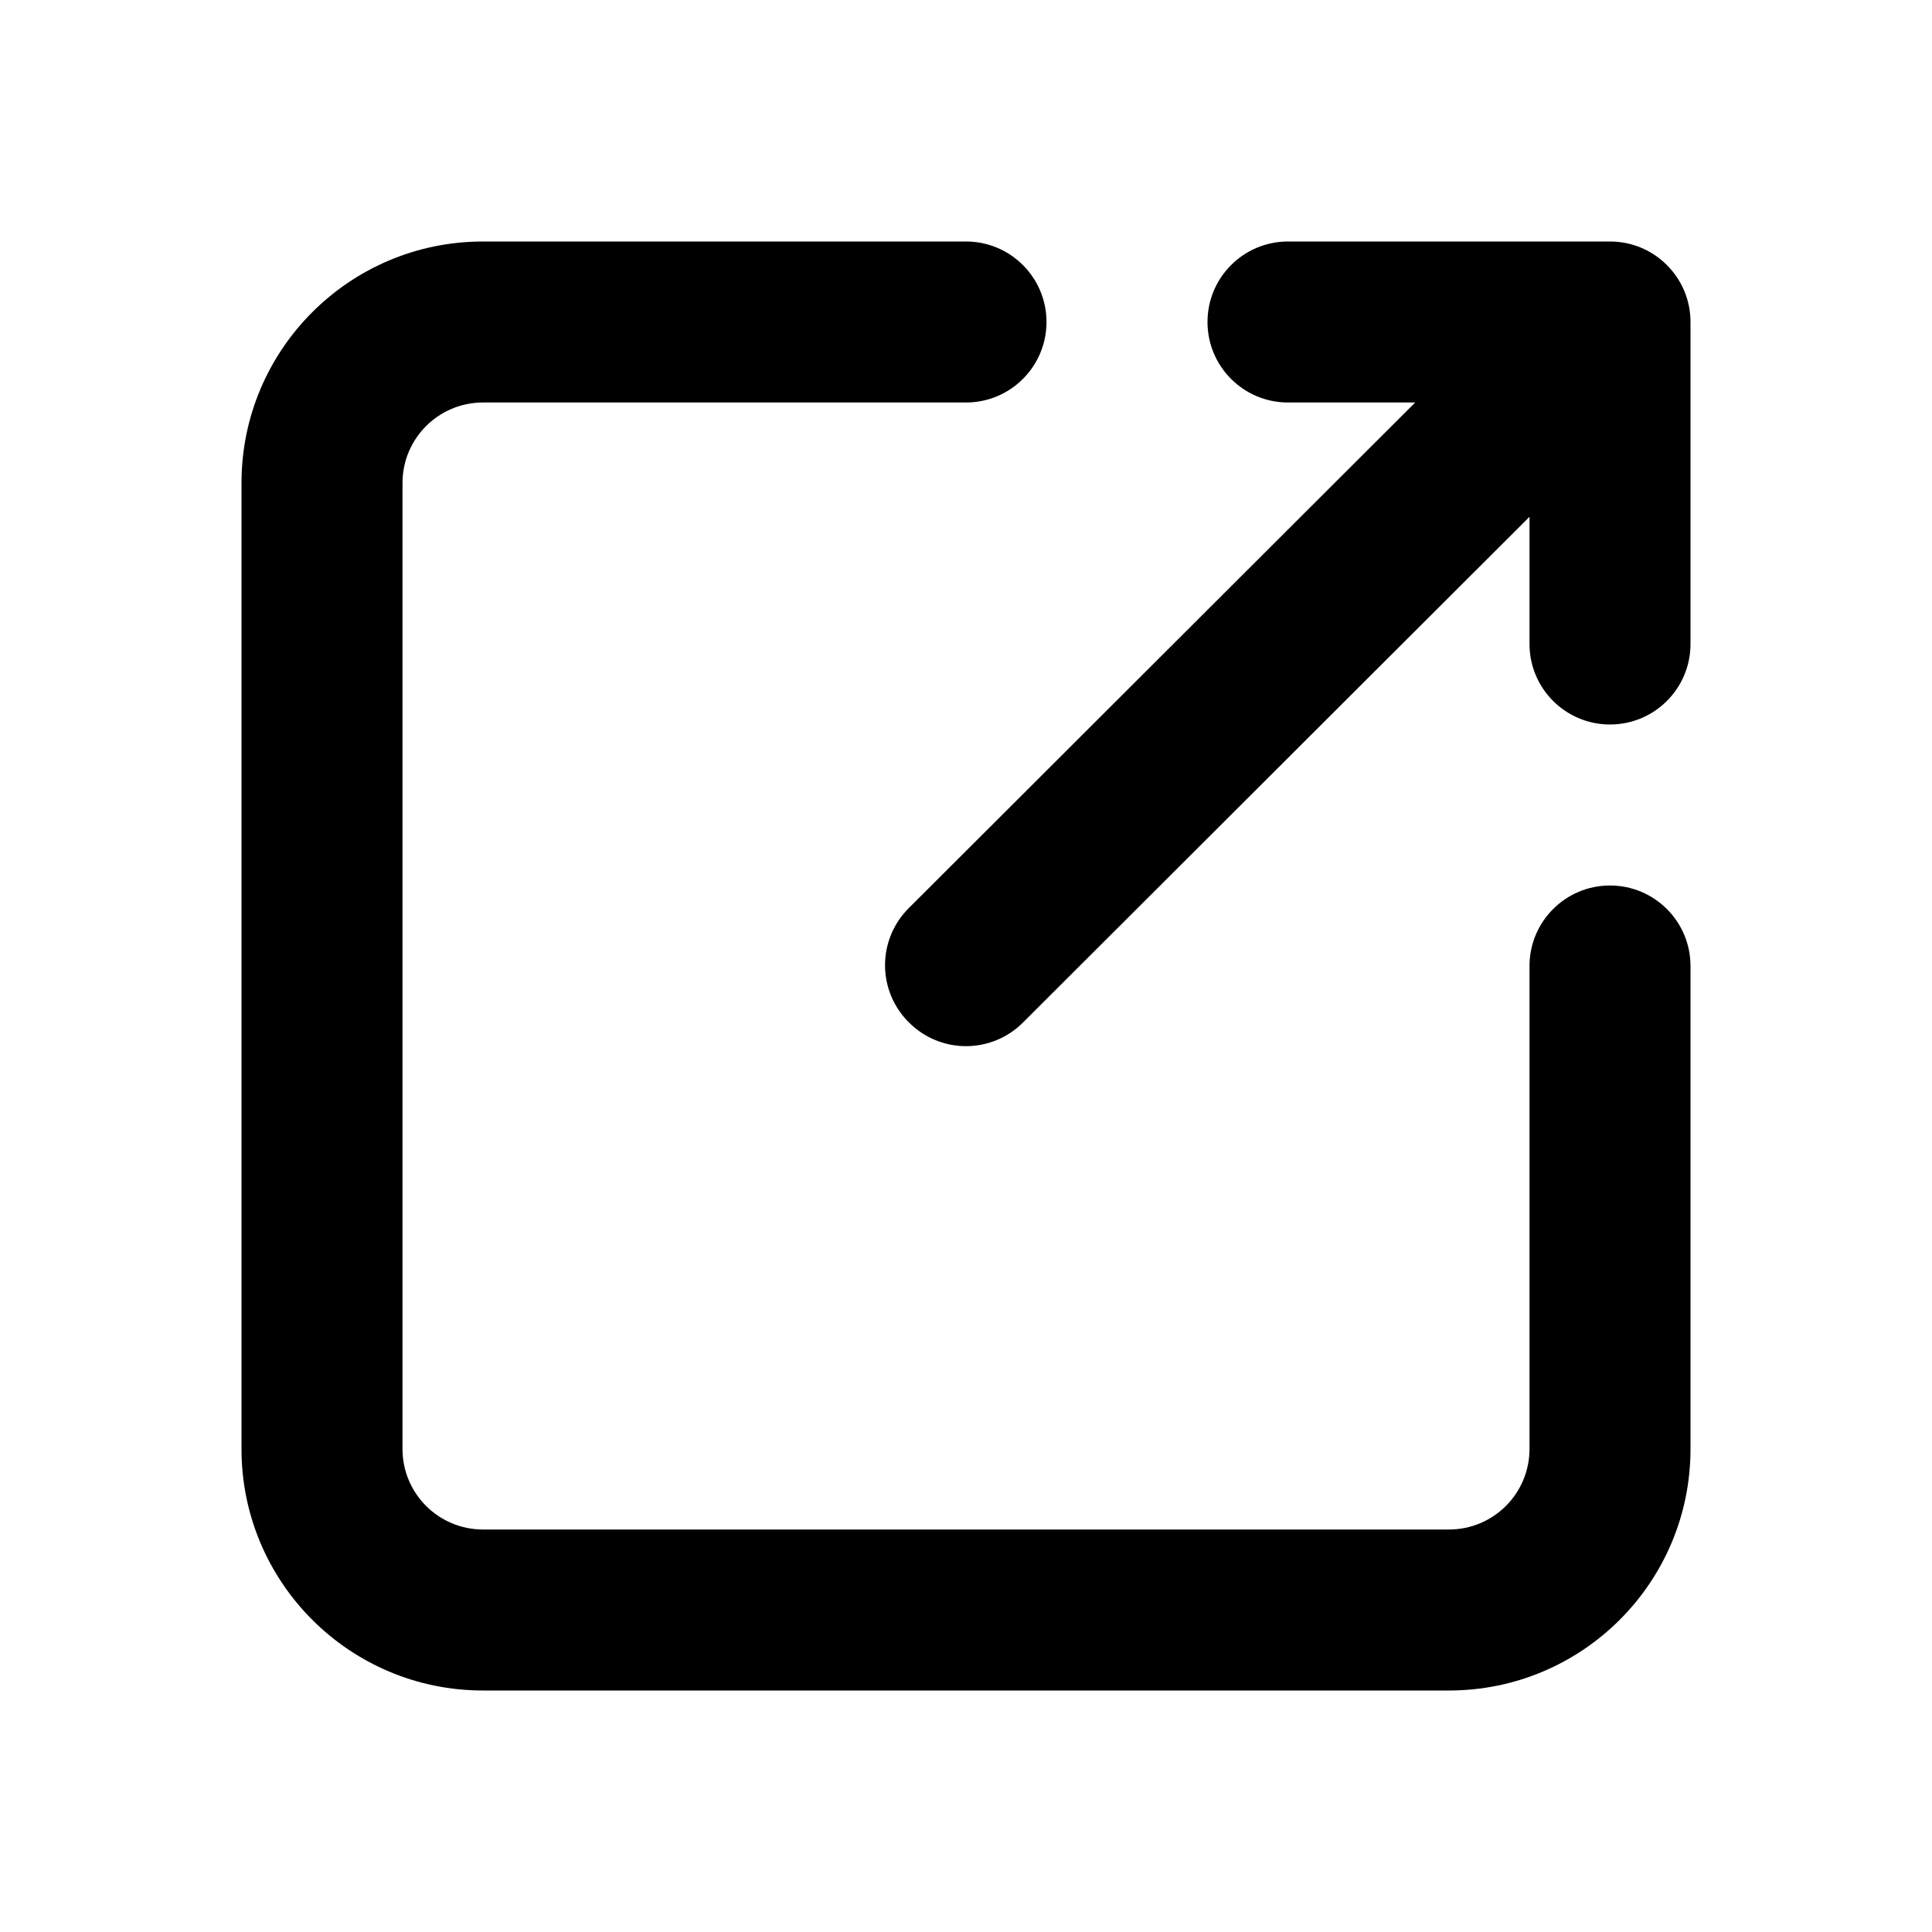
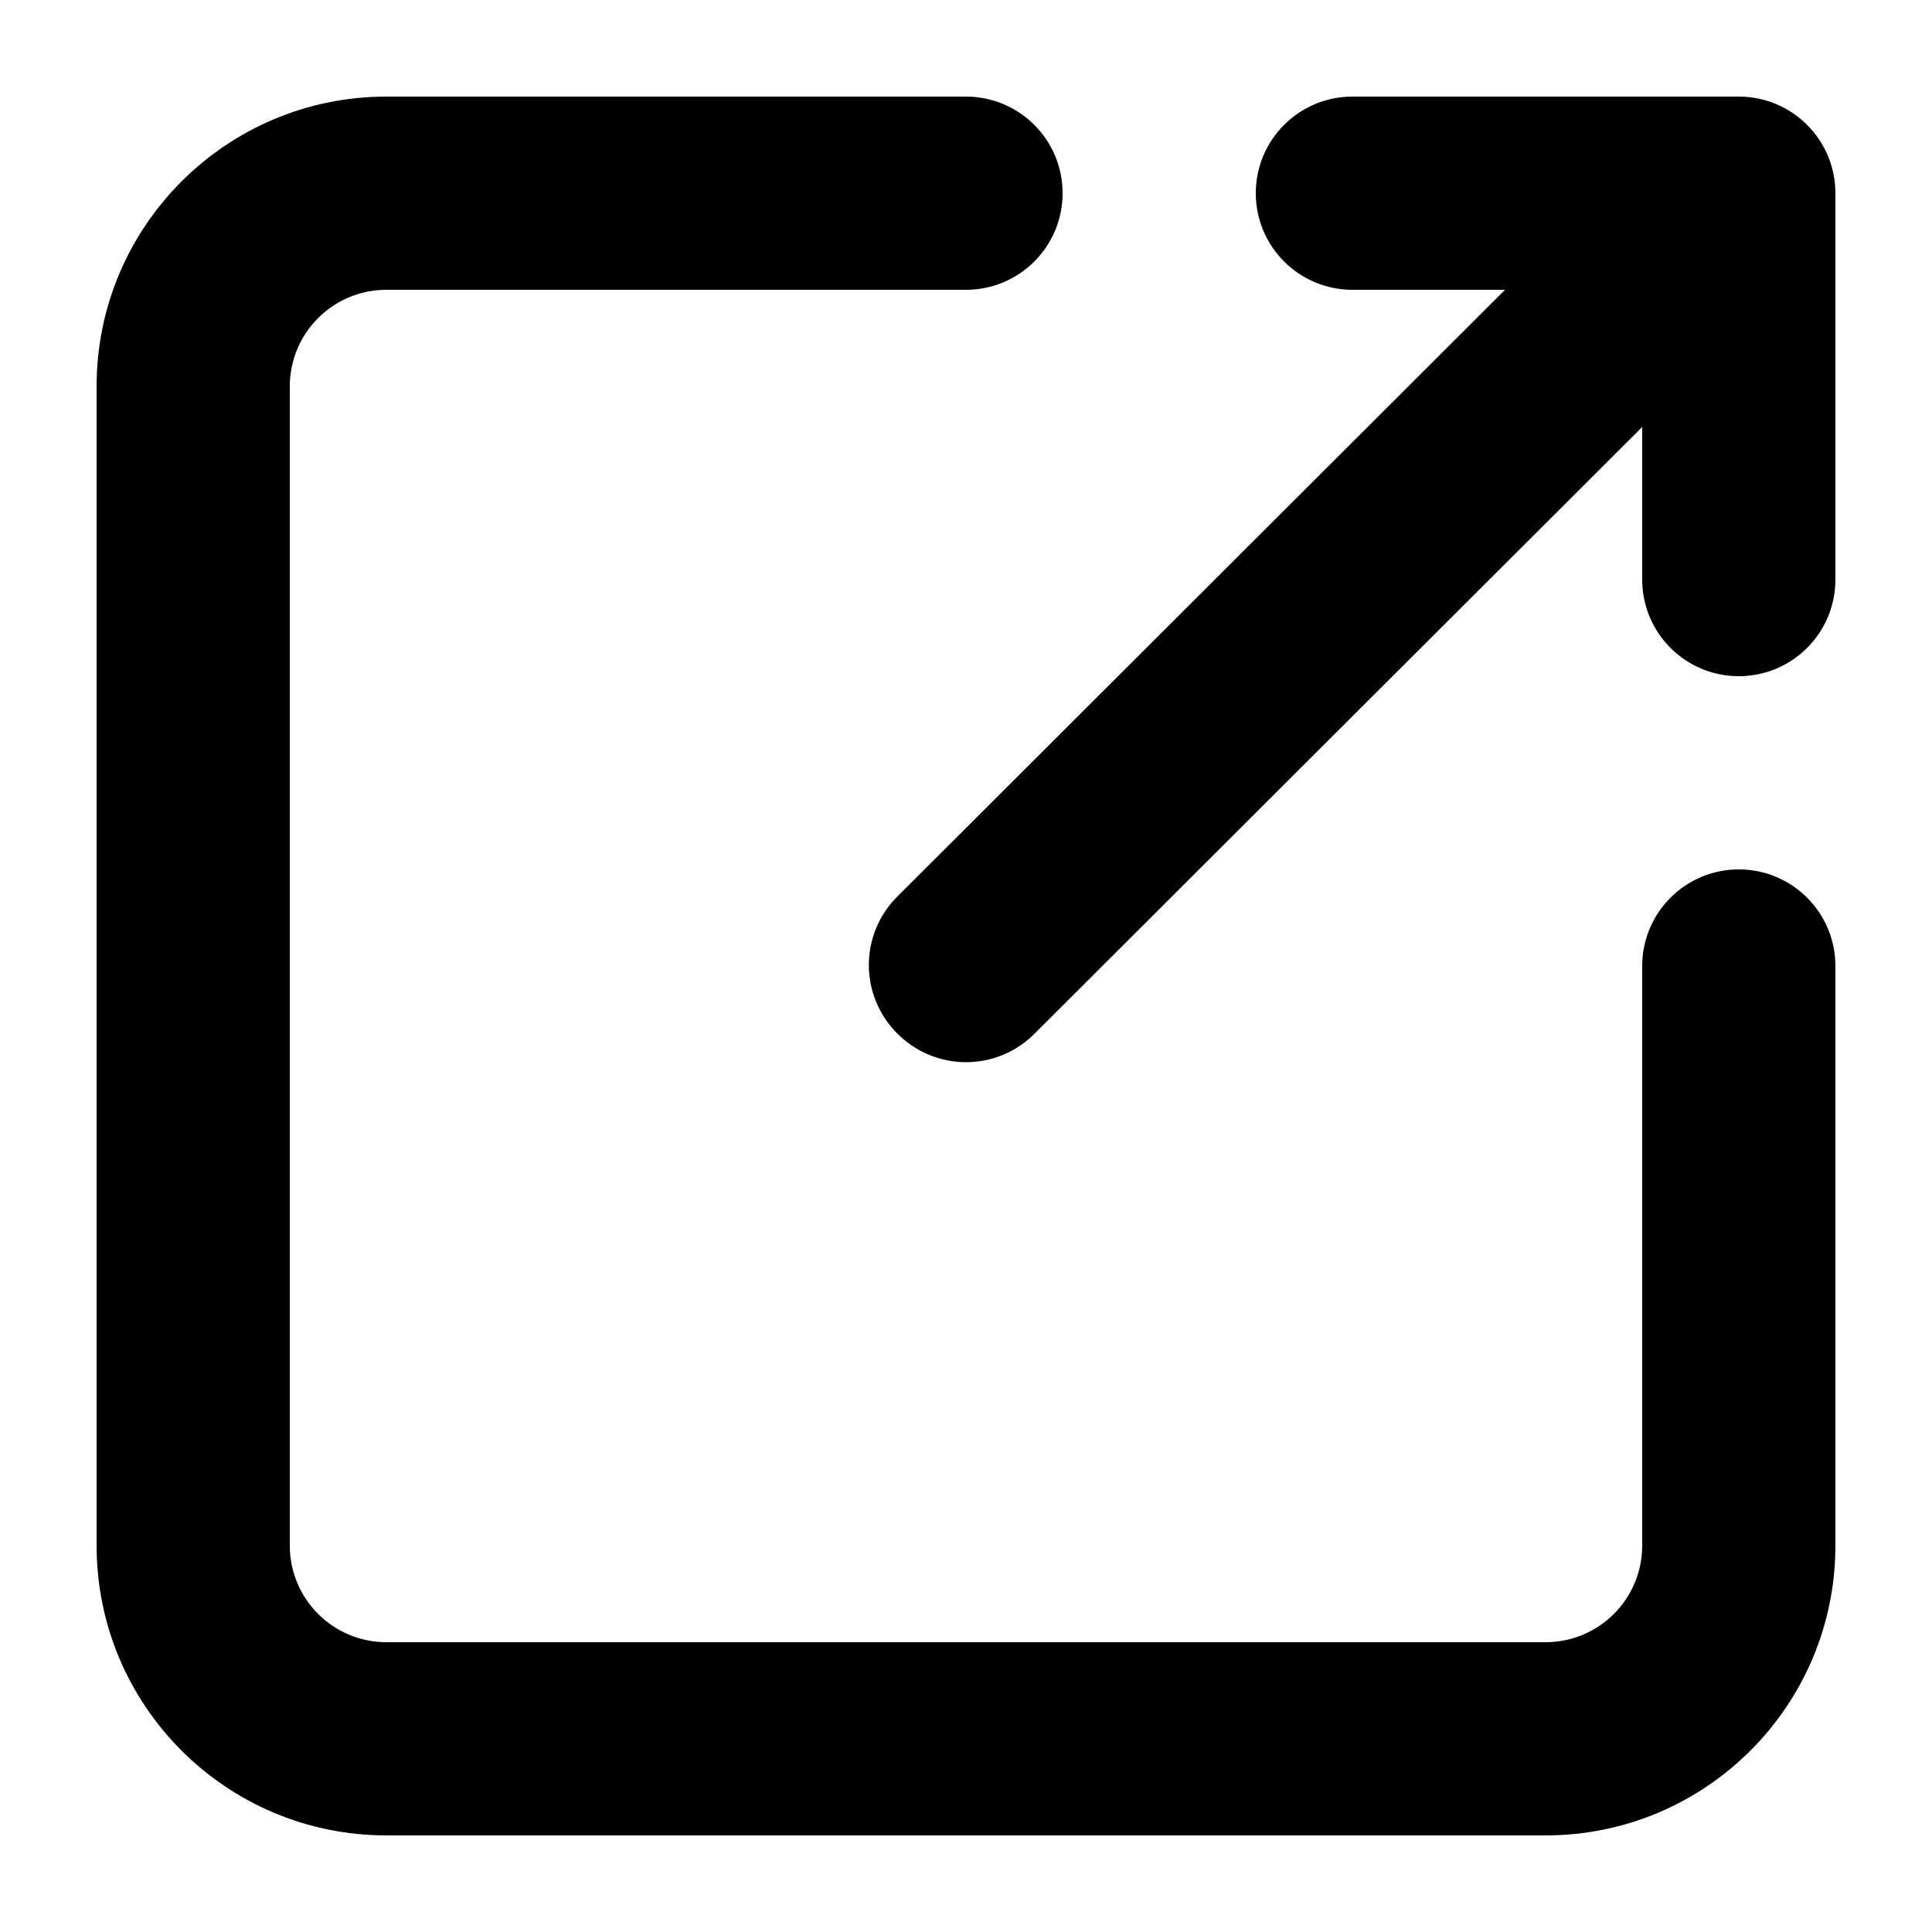
- <svg xmlns="http://www.w3.org/2000/svg" viewBox="0 0 24 24" height="48" width="48" focusable="false" role="img" fill="currentColor" class="StyledIconBase-sc-ea9ulj-0 hRnJPC">
+ <svg xmlns="http://www.w3.org/2000/svg" viewBox="2 2 20 20" height="48" width="48" focusable="false" role="img" fill="currentColor" class="StyledIconBase-sc-ea9ulj-0 hRnJPC">
  <g data-name="Layer 2">
    <g data-name="external-link">
      <path d="M20 11a1 1 0 0 0-1 1v6a1 1 0 0 1-1 1H6a1 1 0 0 1-1-1V6a1 1 0 0 1 1-1h6a1 1 0 0 0 0-2H6a3 3 0 0 0-3 3v12a3 3 0 0 0 3 3h12a3 3 0 0 0 3-3v-6a1 1 0 0 0-1-1z" />
      <path d="M16 5h1.58l-6.29 6.28a1 1 0 0 0 0 1.42 1 1 0 0 0 1.42 0L19 6.42V8a1 1 0 0 0 1 1 1 1 0 0 0 1-1V4a1 1 0 0 0-1-1h-4a1 1 0 0 0 0 2z" />
    </g>
  </g>
</svg>
